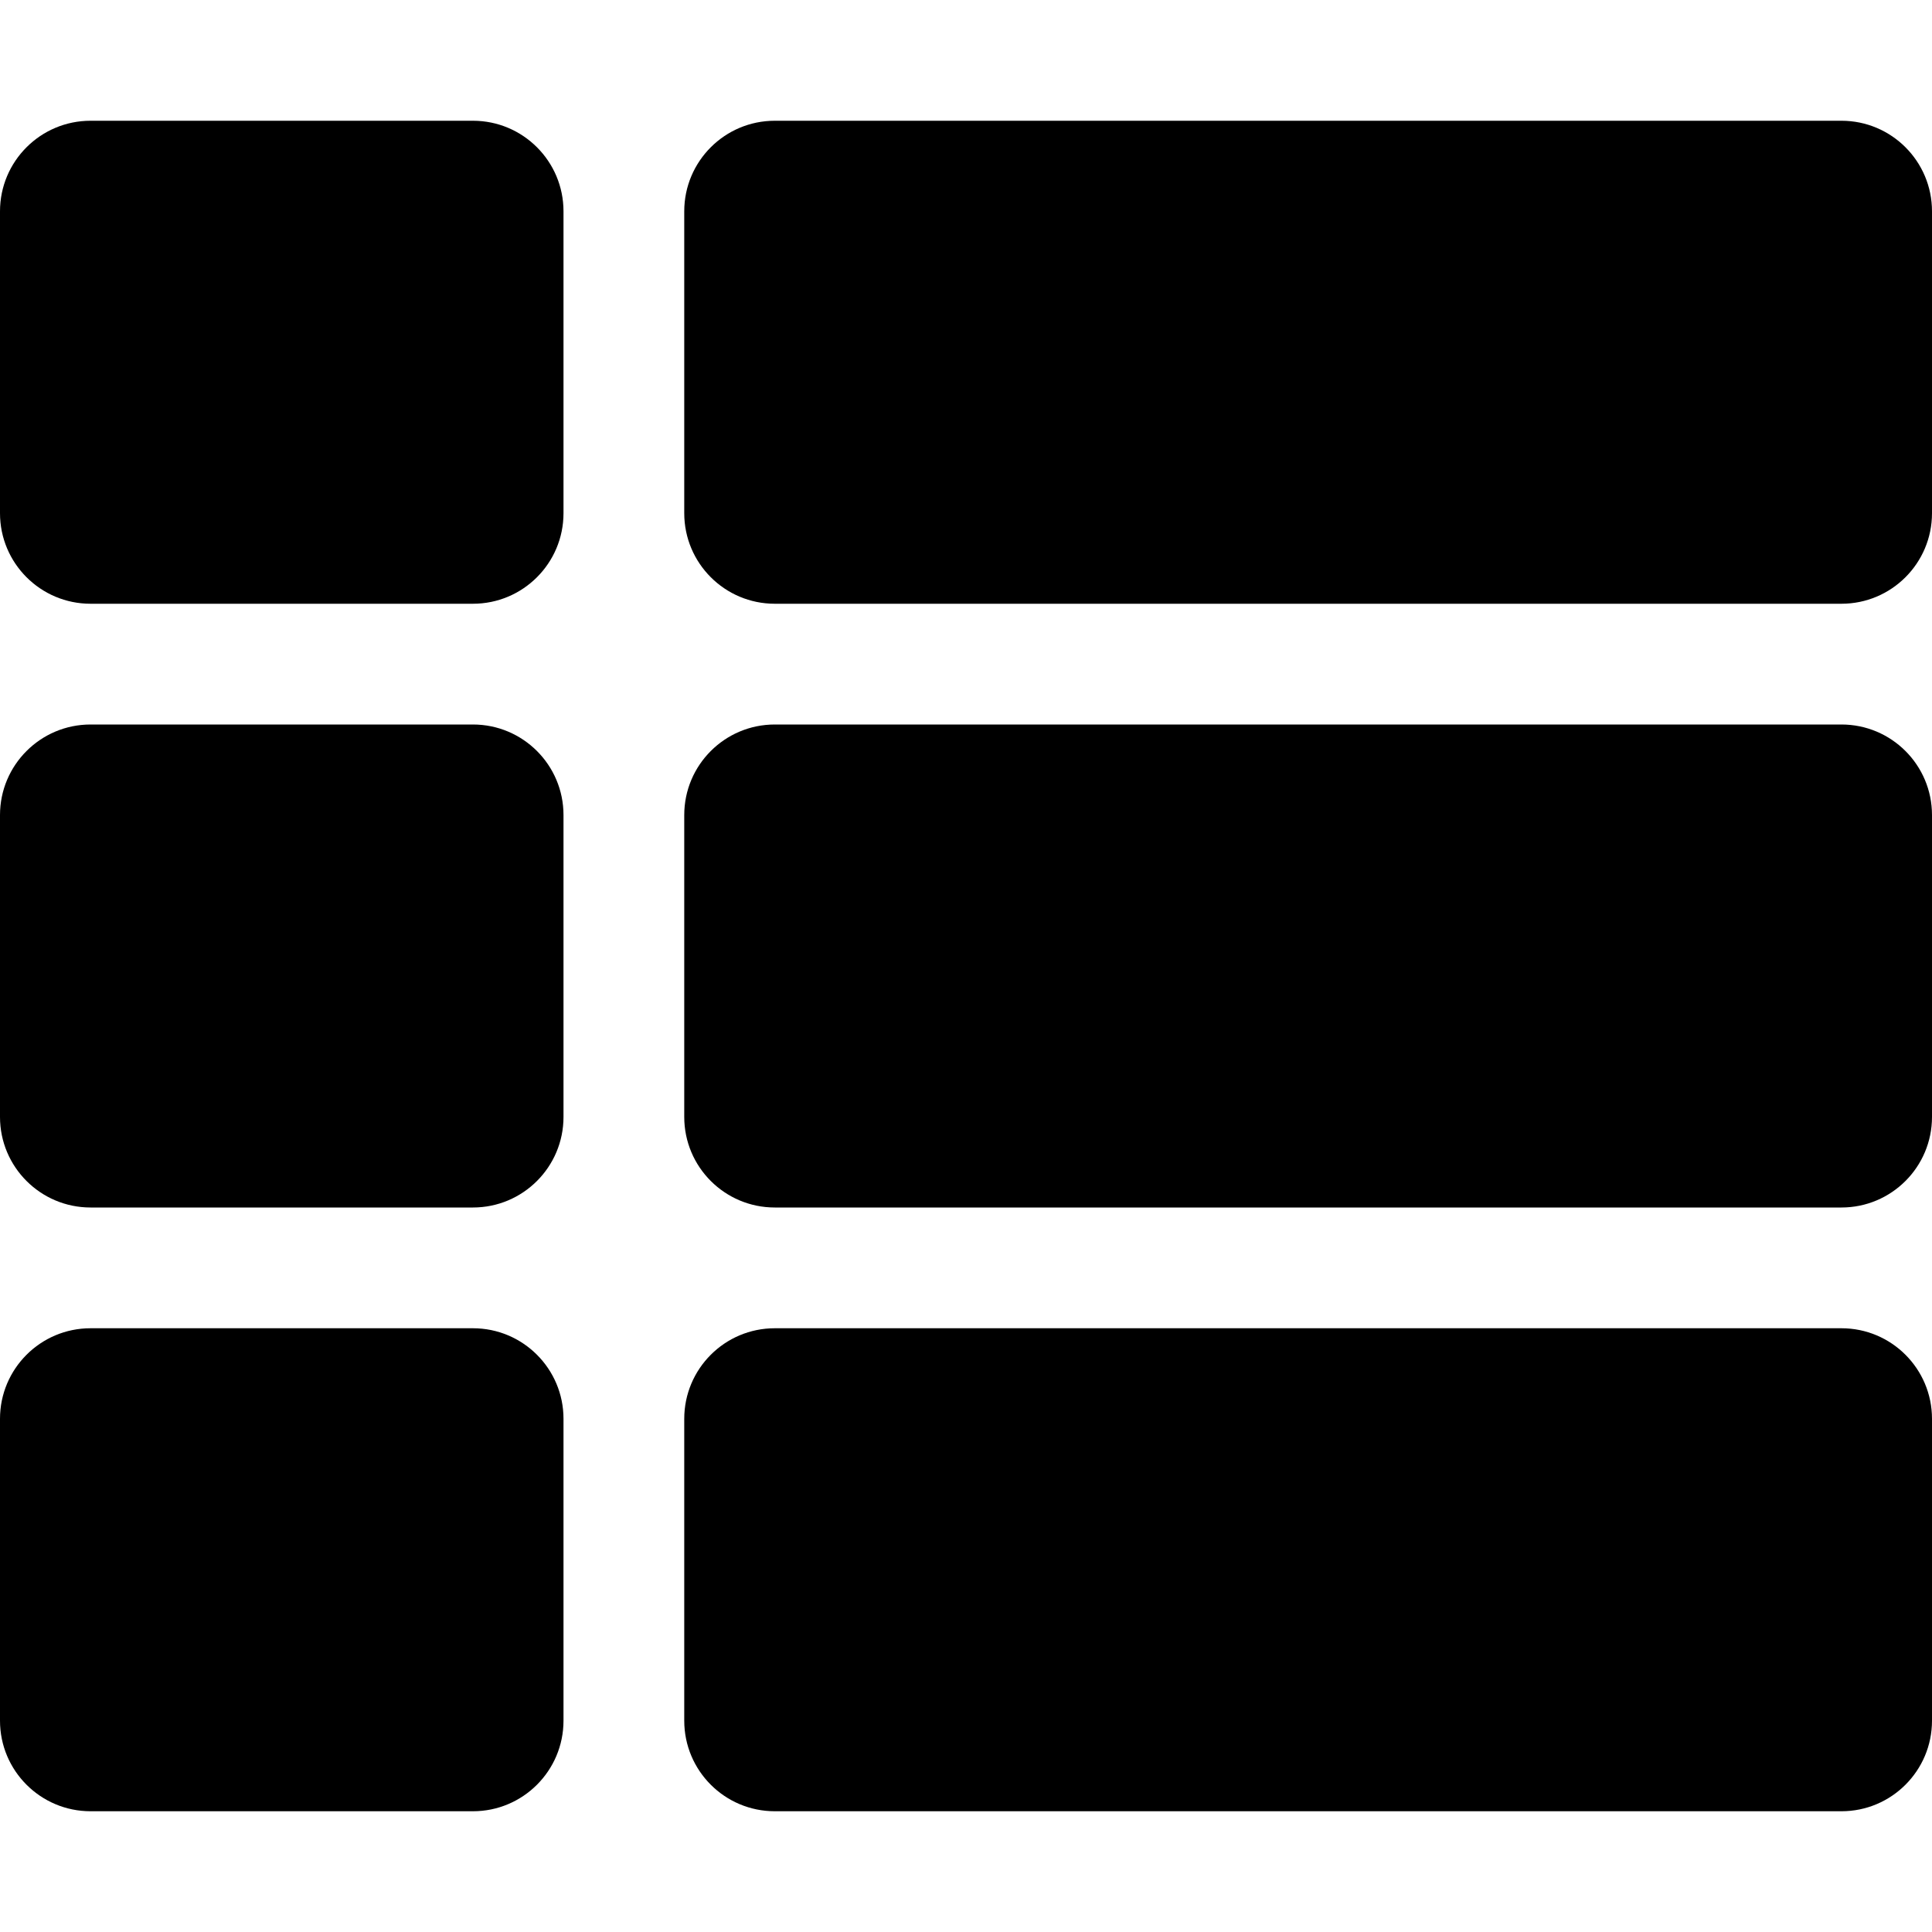
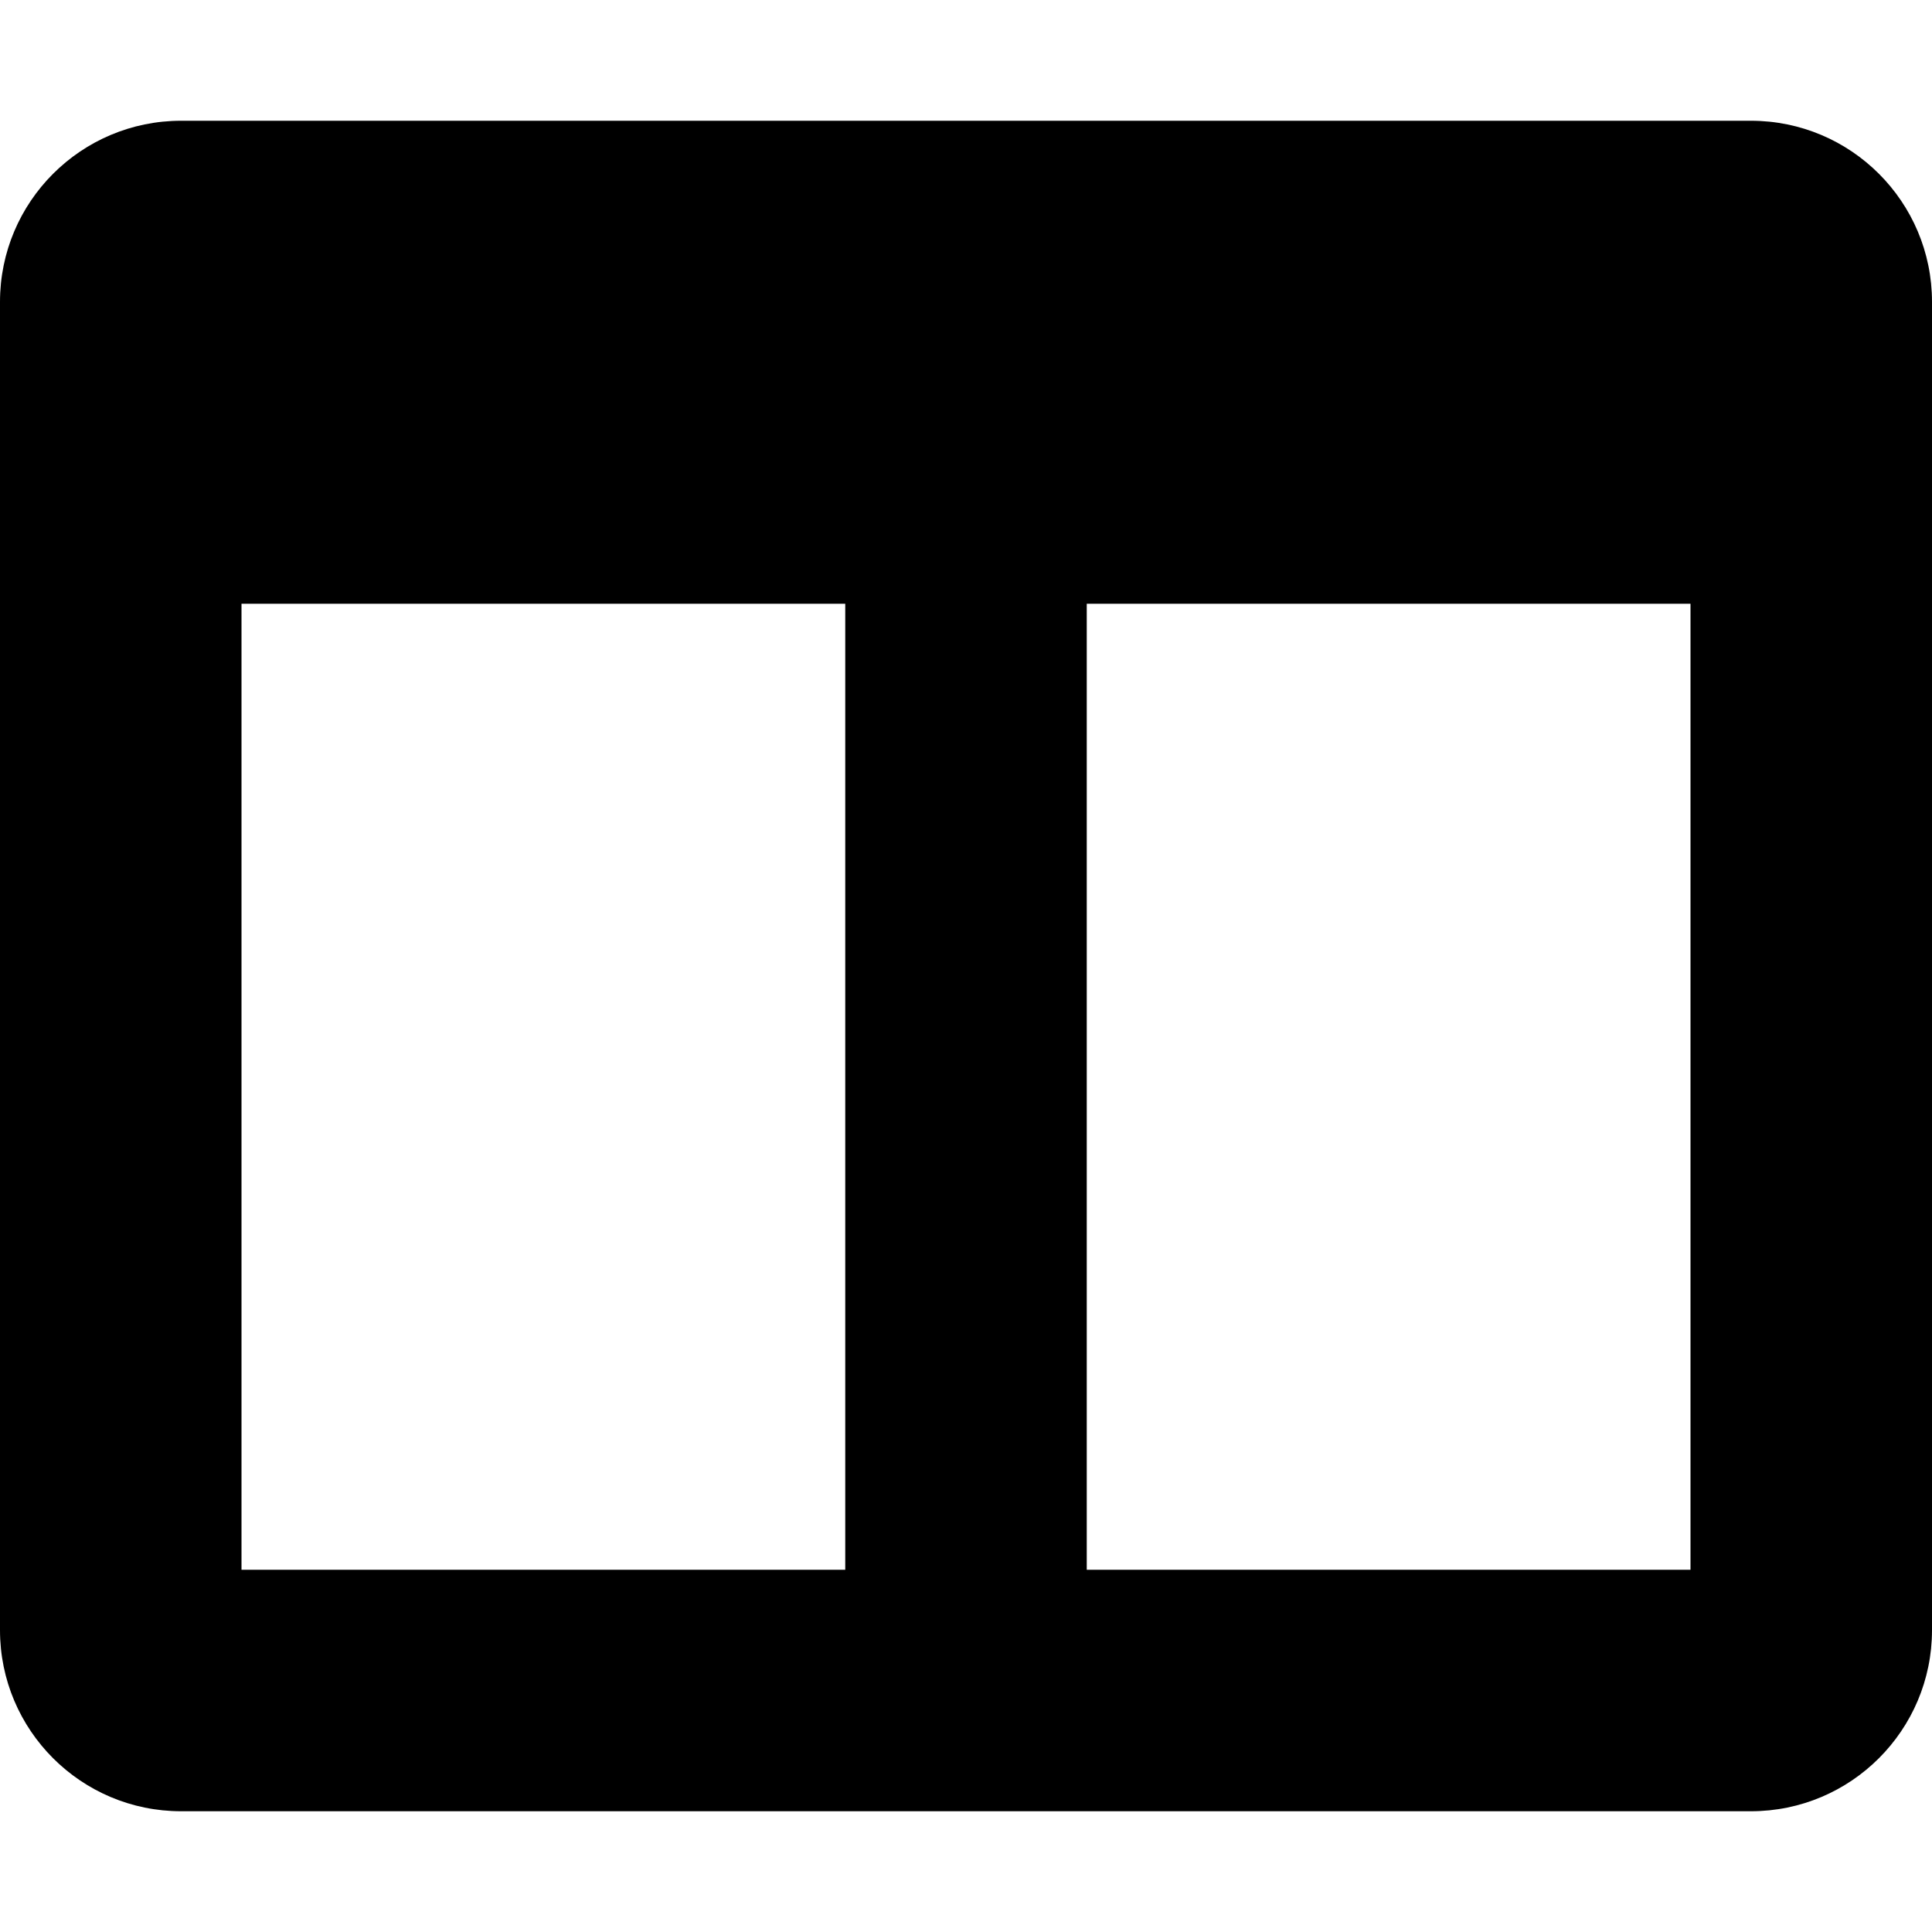
<svg xmlns="http://www.w3.org/2000/svg" viewBox="0 0 512 512">
-   <path d="M149.333 216v80c0 13.255-10.745 24-24 24H24c-13.255 0-24-10.745-24-24v-80c0-13.255 10.745-24 24-24h101.333c13.255 0 24 10.745 24 24zM0 376v80c0 13.255 10.745 24 24 24h101.333c13.255 0 24-10.745 24-24v-80c0-13.255-10.745-24-24-24H24c-13.255 0-24 10.745-24 24zM125.333 32H24C10.745 32 0 42.745 0 56v80c0 13.255 10.745 24 24 24h101.333c13.255 0 24-10.745 24-24V56c0-13.255-10.745-24-24-24zm80 448H488c13.255 0 24-10.745 24-24v-80c0-13.255-10.745-24-24-24H205.333c-13.255 0-24 10.745-24 24v80c0 13.255 10.745 24 24 24zm-24-424v80c0 13.255 10.745 24 24 24H488c13.255 0 24-10.745 24-24V56c0-13.255-10.745-24-24-24H205.333c-13.255 0-24 10.745-24 24zm24 264H488c13.255 0 24-10.745 24-24v-80c0-13.255-10.745-24-24-24H205.333c-13.255 0-24 10.745-24 24v80c0 13.255 10.745 24 24 24z" />
+   <path d="M464 32H48C21.49 32 0 53.49 0 80v352c0 26.51 21.49 48 48 48h416c26.51 0 48-21.49 48-48V80c0-26.51-21.49-48-48-48zM224 416H64V160h160v256zm224 0H288V160h160v256z" />
</svg>
